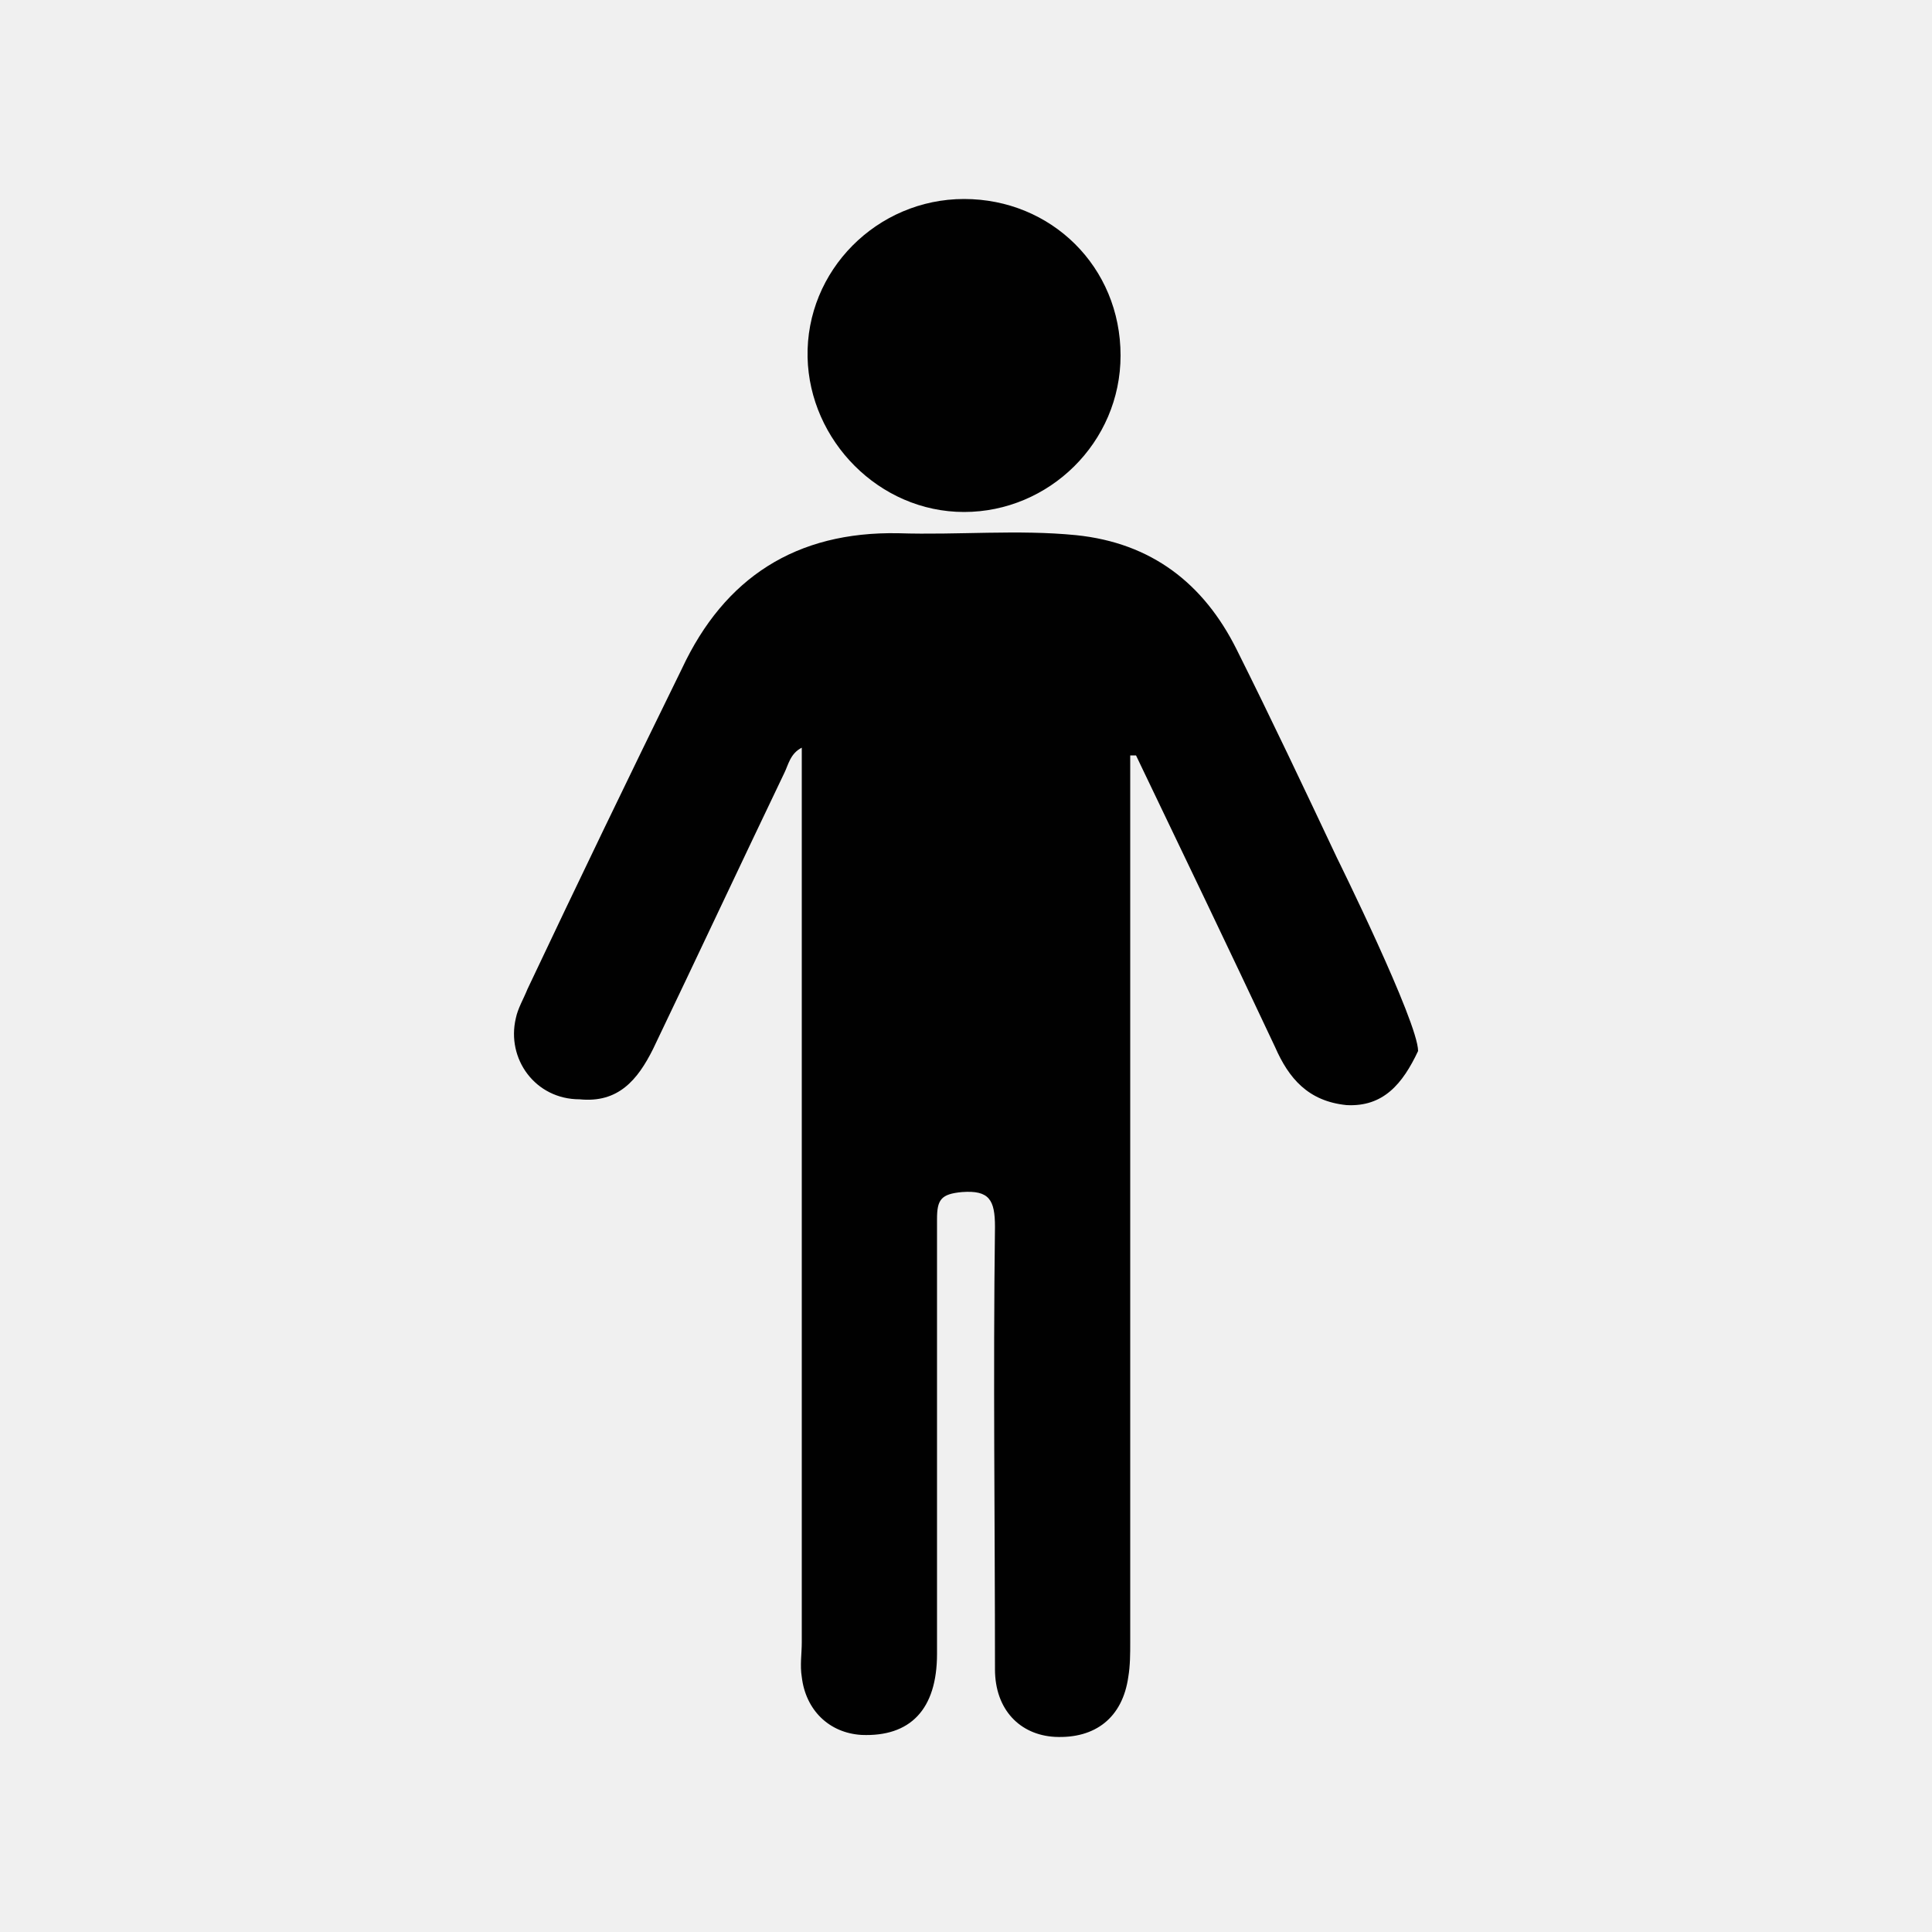
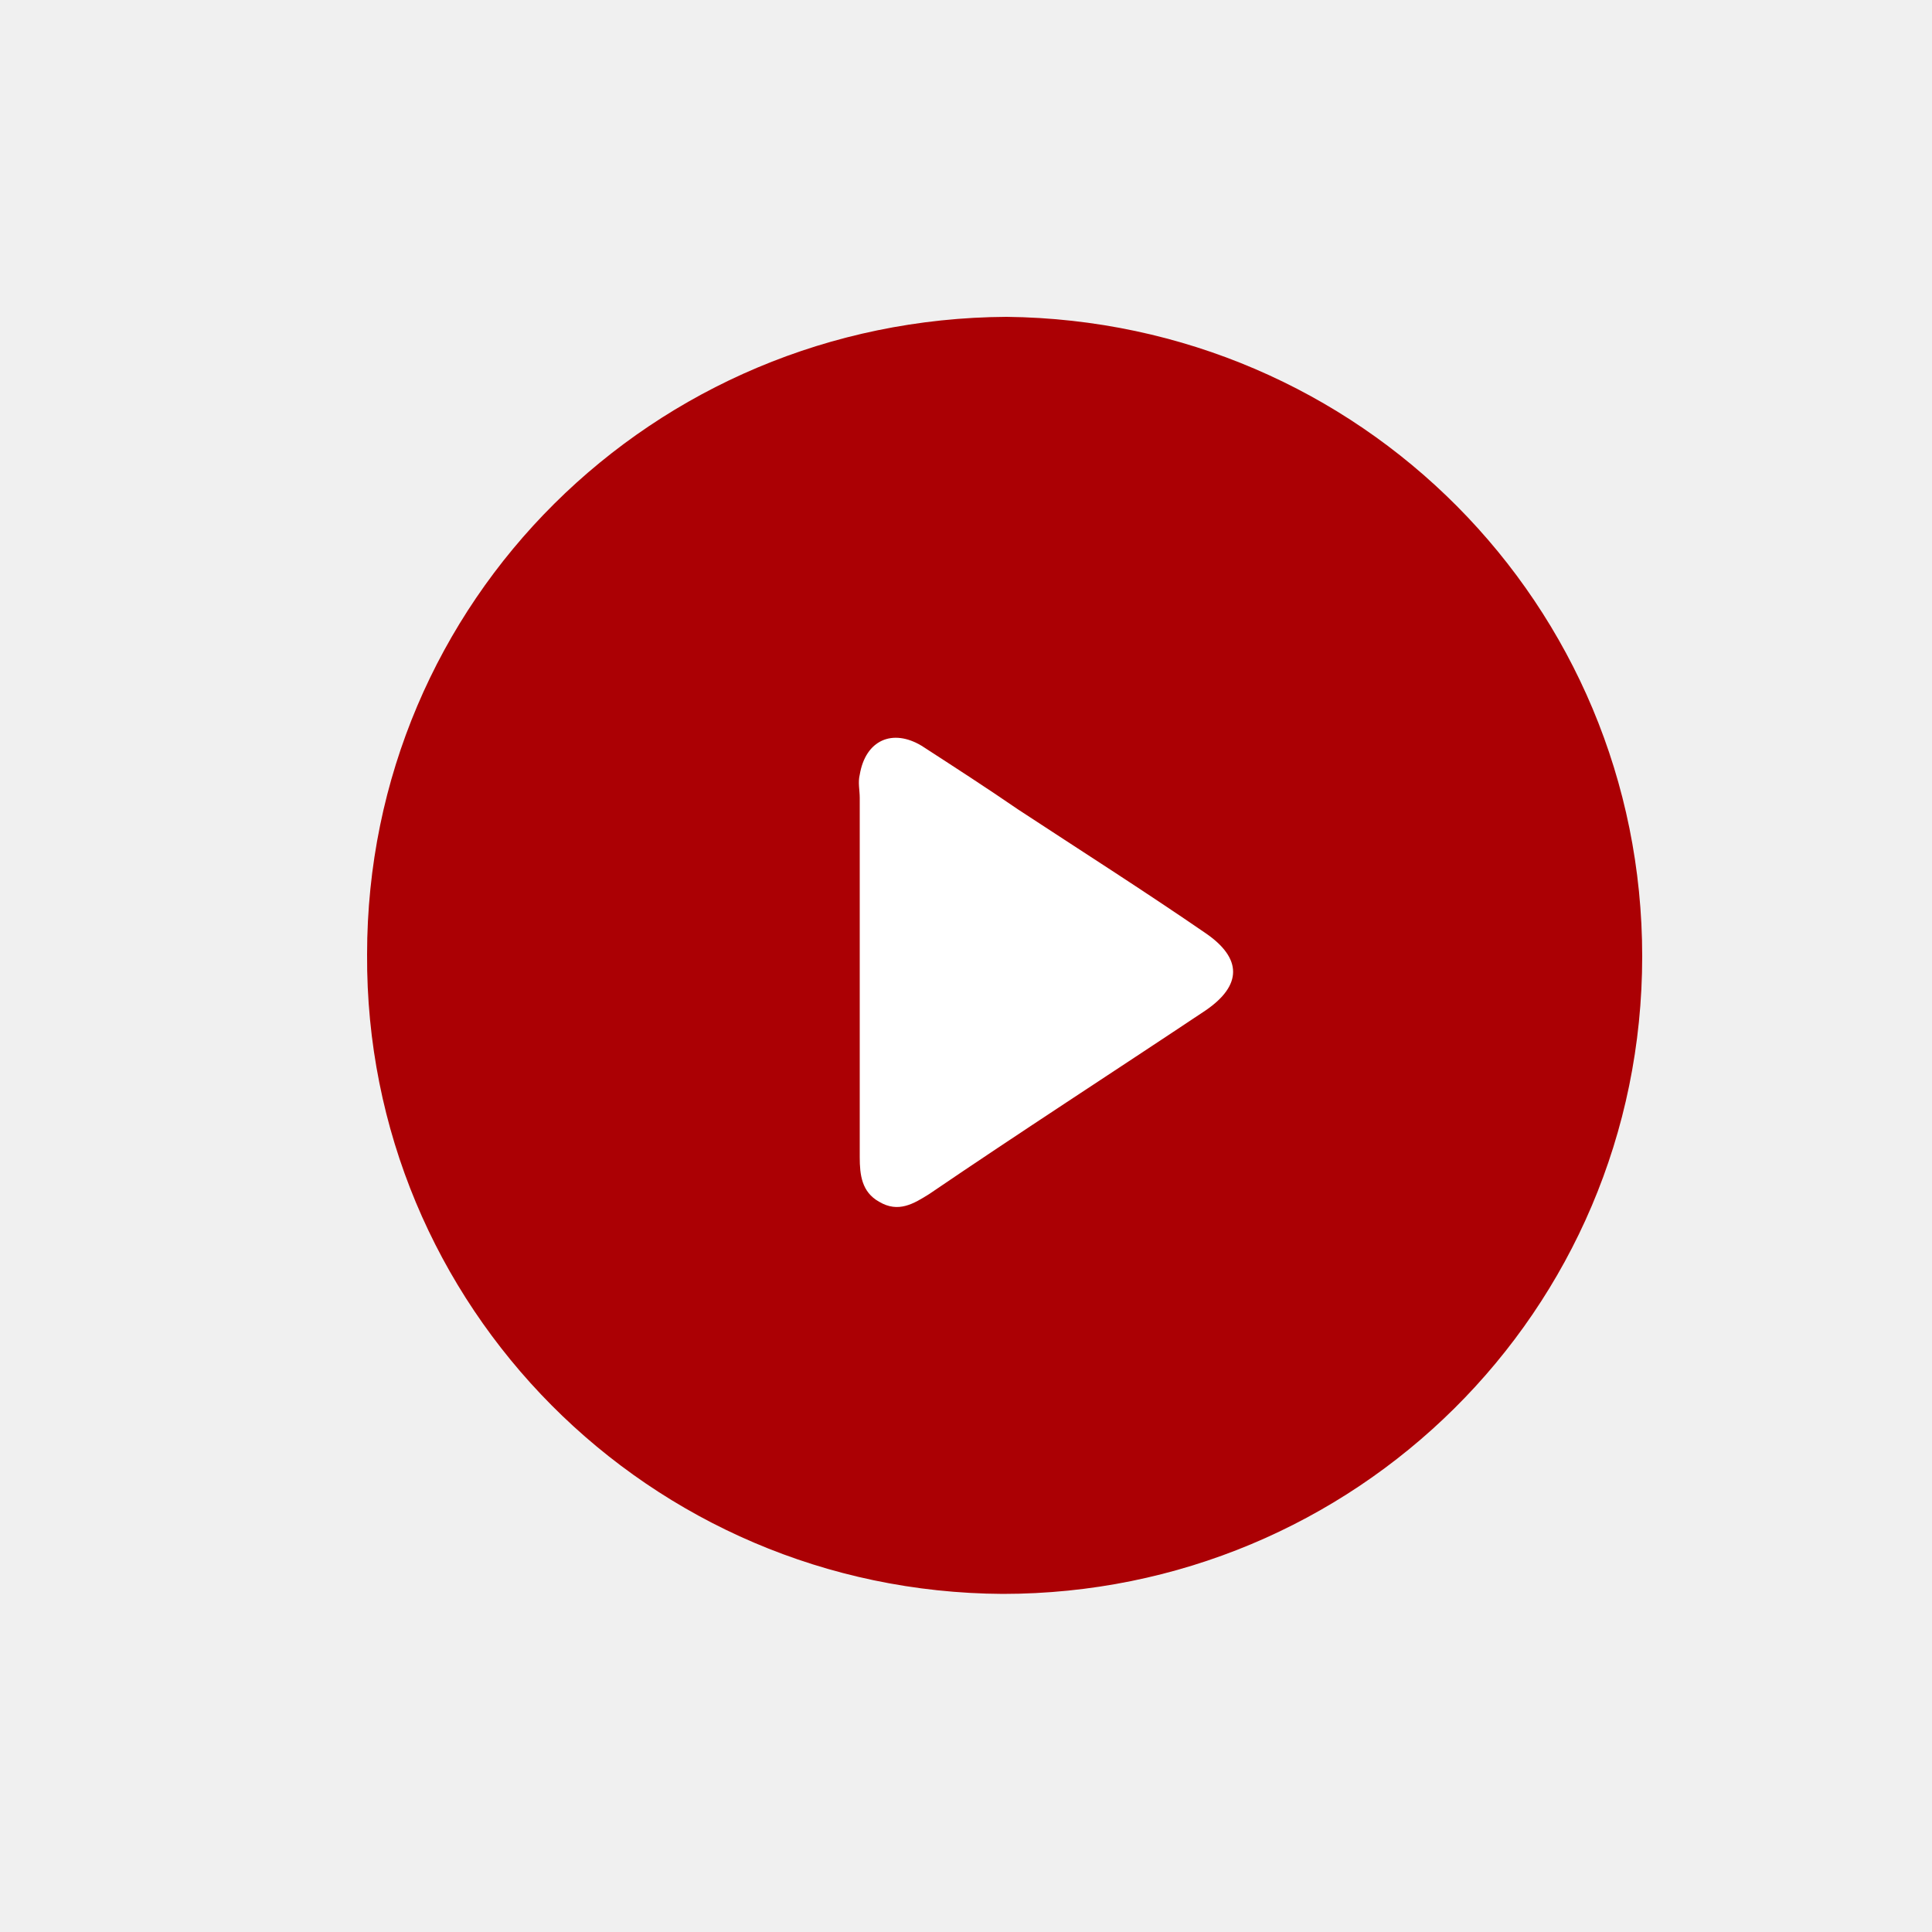
<svg xmlns="http://www.w3.org/2000/svg" version="1.1" id="Layer_1" x="0px" y="0px" viewBox="0 0 100 100" style="enable-background:new 0 0 100 100;" xml:space="preserve">
  <style type="text/css">
- 	.st0{fill:#010101;}
+ 	.st0{fill:#AB0004;}
+ 	.st1{fill:#FFFFFF;}
</style>
  <g>
-     <path class="st0" d="M73.4,54.4c-0.8,1.7-1.8,2.9-3.7,2.8c-2-0.2-3-1.4-3.7-3c-2.4-5.1-4.8-10.1-7.2-15.1c-0.1,0-0.2,0-0.3,0   c0,0.6,0,1.2,0,1.8c0,14.7,0,29.4,0,44.1c0,0.6,0,1.2-0.1,1.8c-0.3,2.1-1.7,3.2-3.8,3.1c-1.8-0.1-3.1-1.4-3.1-3.5   c0-7.6-0.1-15.2,0-22.9c0-1.4-0.3-1.9-1.7-1.8c-1.1,0.1-1.3,0.4-1.3,1.4c0,7.5,0,15,0,22.5c0,2.9-1.4,4.3-3.9,4.2   c-1.7-0.1-2.9-1.3-3.1-3c-0.1-0.6,0-1.2,0-1.8c0-14.9,0-29.7,0-44.6c0-0.5,0-1.1,0-1.7c-0.6,0.3-0.7,0.9-0.9,1.3   c-2.3,4.8-4.5,9.5-6.8,14.3C33,55.9,32,57.1,30,56.9c-2.3,0-3.8-2.1-3.3-4.2c0.1-0.5,0.4-1,0.6-1.5c2.6-5.5,5.3-11.1,8-16.6   c2.2-4.7,5.9-7.1,11.2-7c3.1,0.1,6.2-0.2,9.2,0.1c3.9,0.4,6.6,2.5,8.3,5.9c1.8,3.6,3.5,7.2,5.2,10.8C69.2,44.4,73.4,52.9,73.4,54.4   z" />
-     <path class="st0" d="M49.9,10.3c4.5,0,8.1,3.5,8.1,8.1c0,4.5-3.7,8.1-8.1,8.1s-8-3.7-8.1-8C41.7,14,45.4,10.3,49.9,10.3z" />
+     <path class="st0" d="M52.1,16.4C70.4,16.6,85,31.3,85,49.5c0,18.4-14.9,33-33.1,33C33.6,82.4,18.9,67.6,19,49.4   C19,31.1,33.8,16.5,52.1,16.4z" />
+   </g>
+   <g>
+     <path class="st1" d="M44.5,50.4c0,3.2,0,6.4,0,9.5c0,0.9,0.1,1.8,1,2.3c1,0.6,1.8,0.1,2.6-0.4c4.7-3.2,9.5-6.3,14.3-9.5   c1.9-1.3,1.9-2.7,0-4c-3.2-2.2-6.5-4.3-9.7-6.4c-1.6-1.1-3.3-2.2-5-3.3c-1.5-0.9-2.9-0.3-3.2,1.5c-0.1,0.4,0,0.8,0,1.2   C44.5,44.4,44.5,47.4,44.5,50.4z" />
  </g>
</svg>
